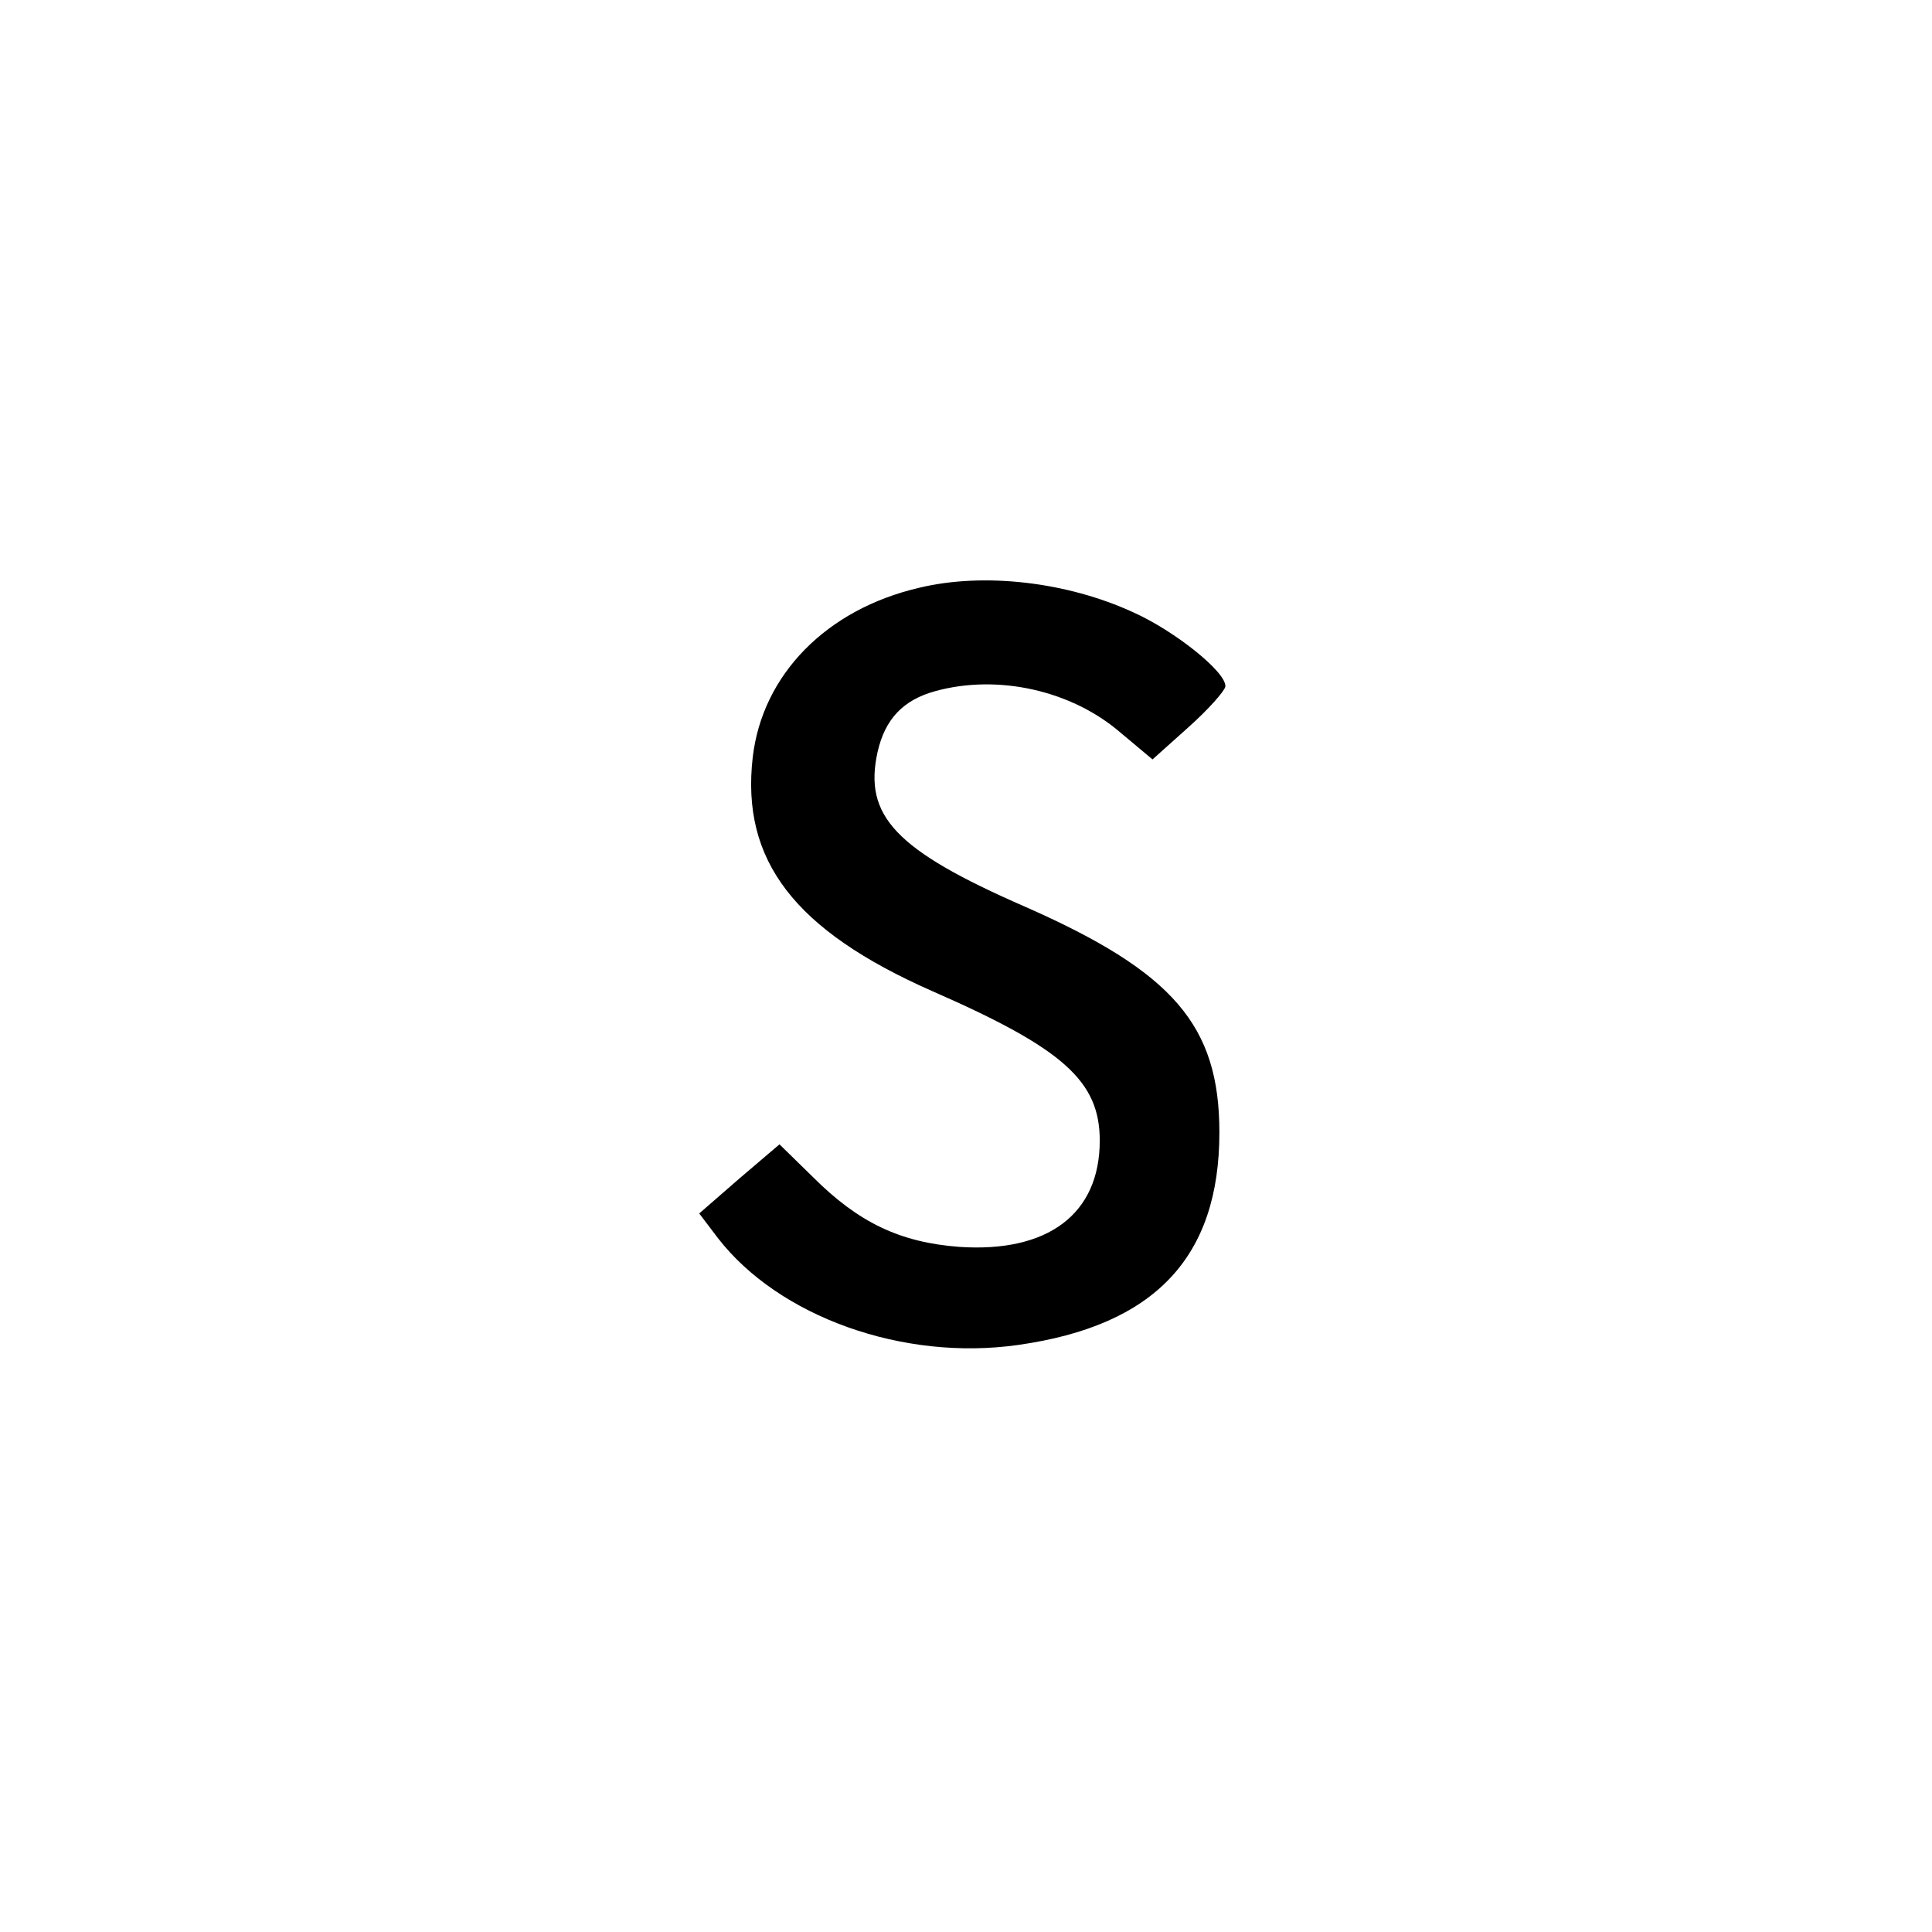
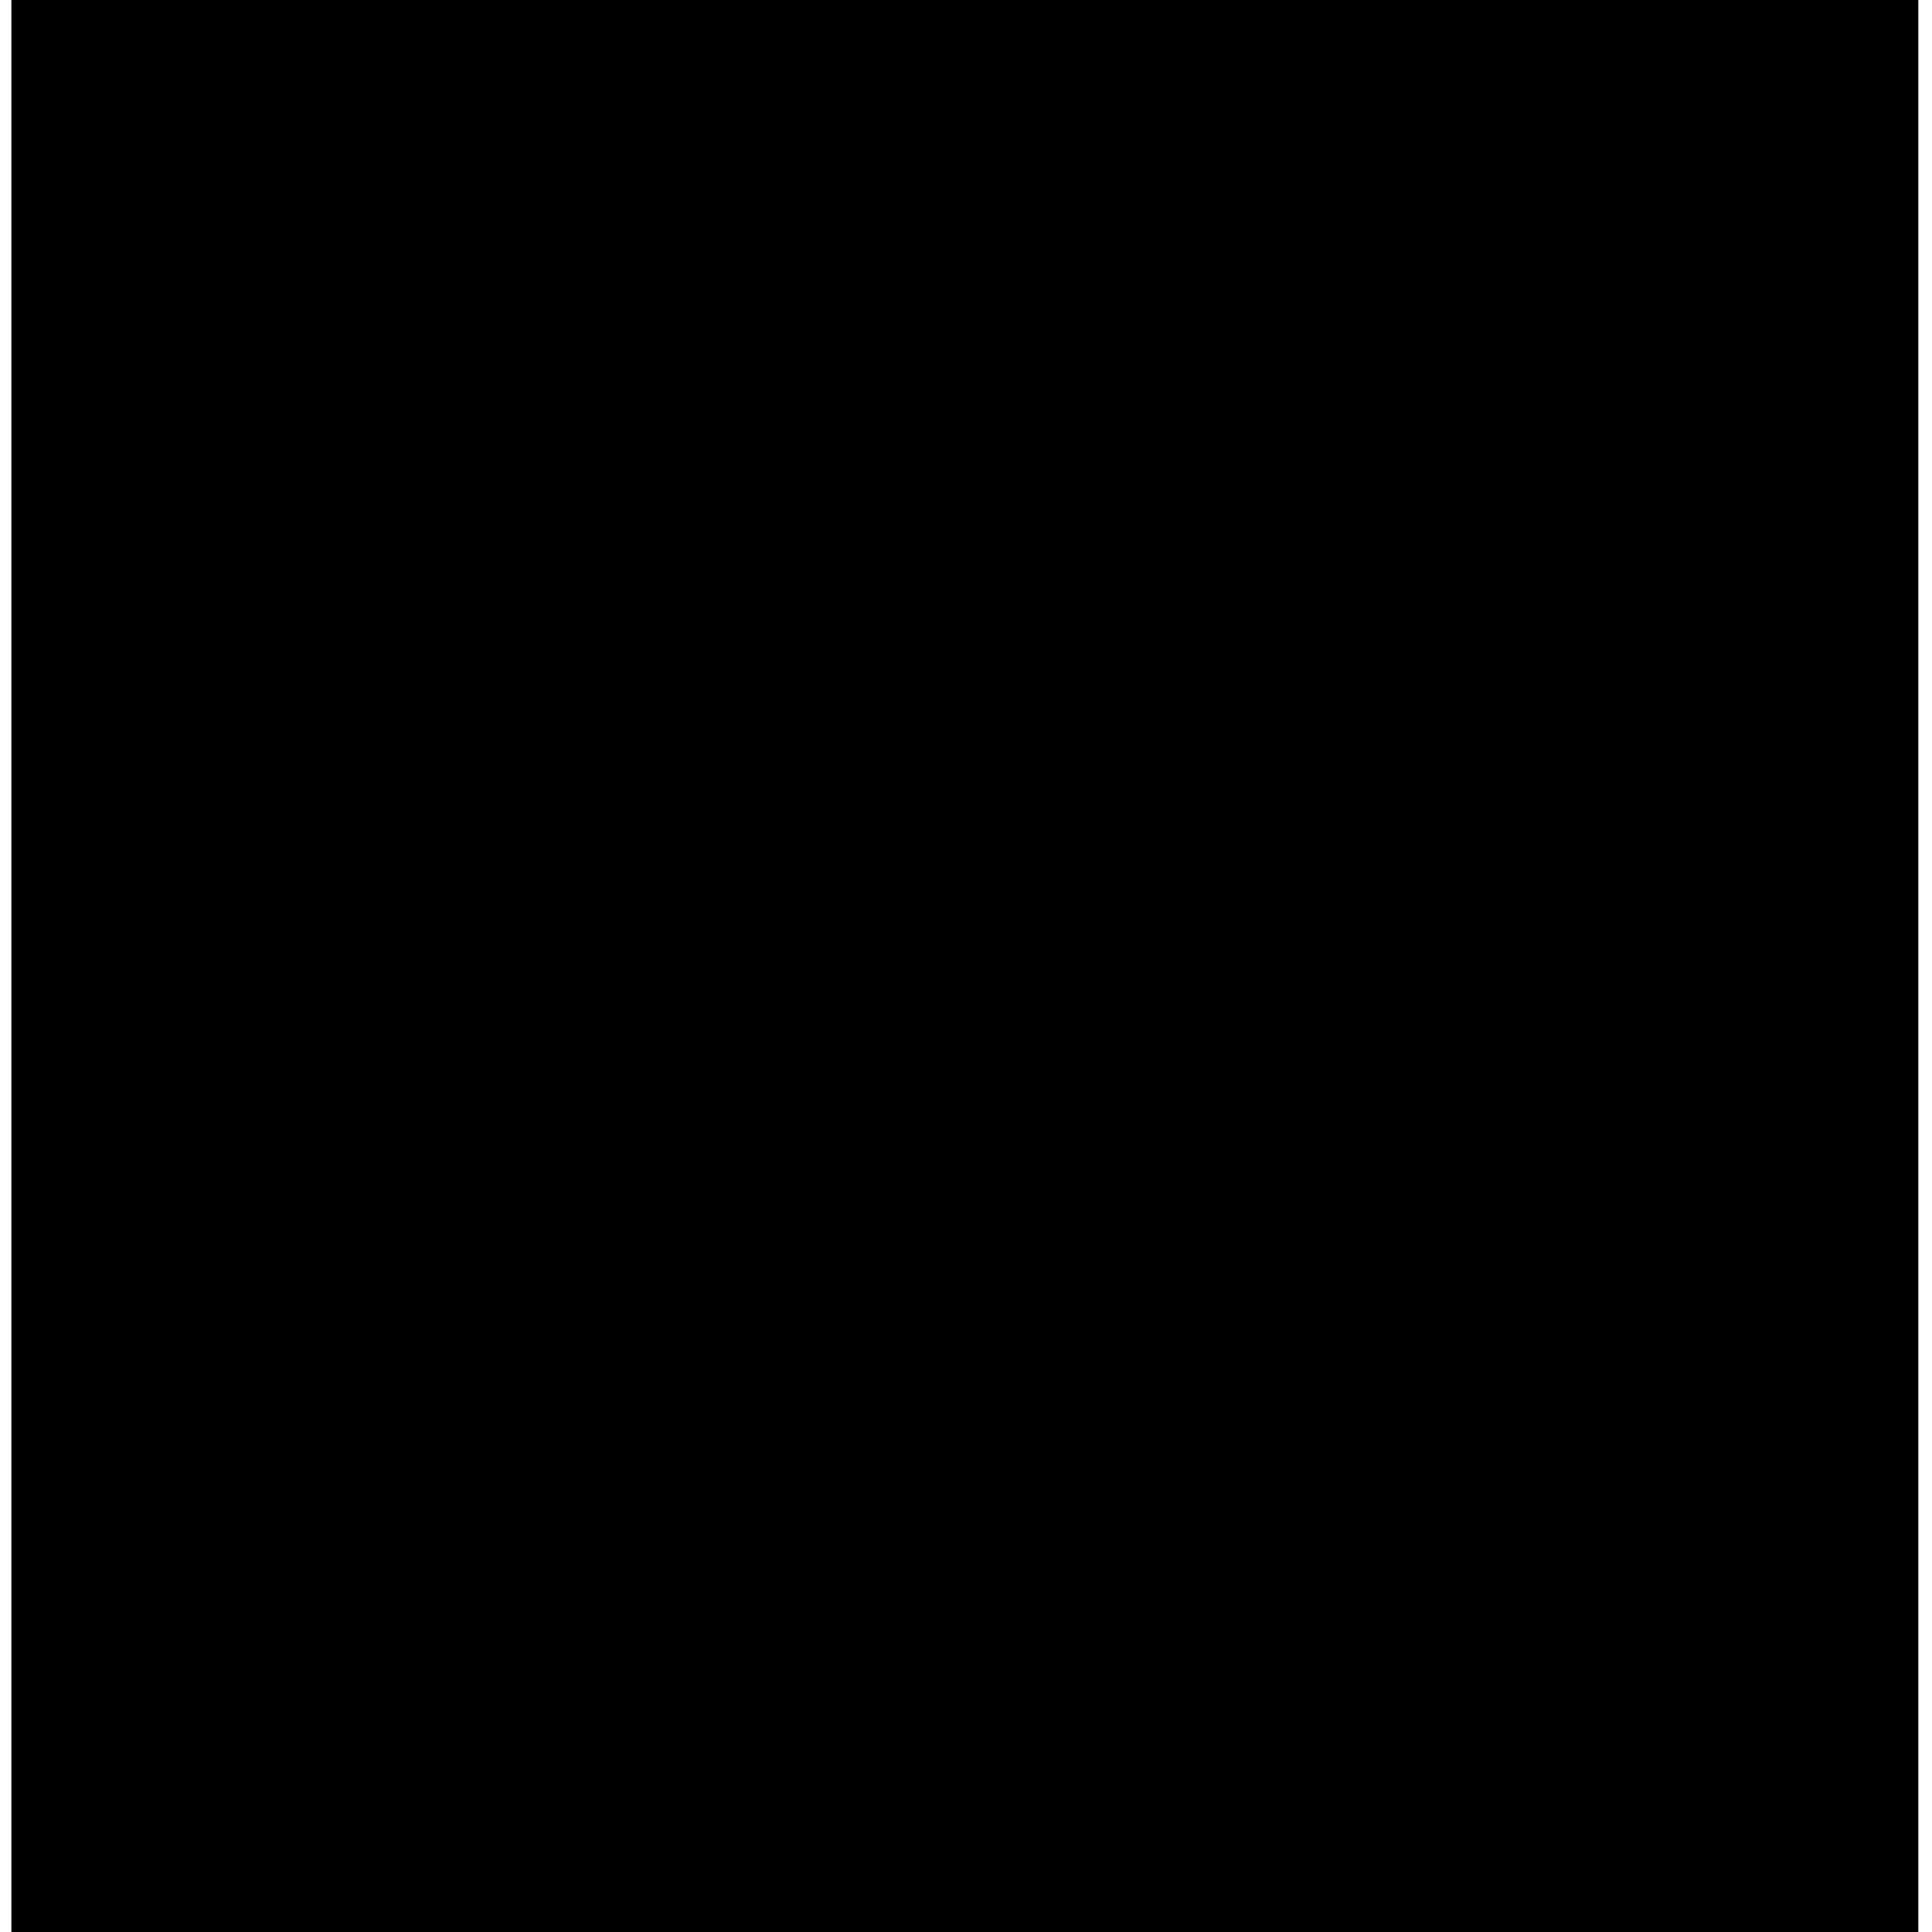
- <svg xmlns="http://www.w3.org/2000/svg" version="1.0" width="260pt" height="260pt" viewBox="0 0 260 260" preserveAspectRatio="xMidYMid meet">
-   <g transform="translate(0,260) scale(0.1,-0.1)" fill="#000000" stroke="none">
-     <path d="M1237 1809 c-125 -29 -211 -117 -224 -228 -16 -139 56 -233 242 -315 176 -77 225 -121 225 -201 0 -99 -70 -151 -189 -143 -80 6 -136 33 -197 94 l-45 44 -54 -46 -54 -47 25 -33 c82 -106 249 -166 404 -144 184 26 271 118 271 286 0 144 -62 216 -262 304 -174 76 -217 122 -198 208 10 44 34 70 78 82 84 23 183 1 249 -56 l43 -36 48 43 c27 24 49 49 50 55 2 19 -68 75 -124 100 -89 41 -201 54 -288 33z" />
+ <svg xmlns="http://www.w3.org/2000/svg" version="1.0" width="847pt" height="847pt" viewBox="0 0 847 847" preserveAspectRatio="xMidYMid meet">
+   <g transform="translate(0,847) scale(0.1,-0.1)" fill="#000000" stroke="none">
+     <path d="M50 4235 l0 -4235 4180 0 4180 0 0 4235 0 4235 -4180 0 -4180 0 0 -4235z" />
  </g>
</svg>
